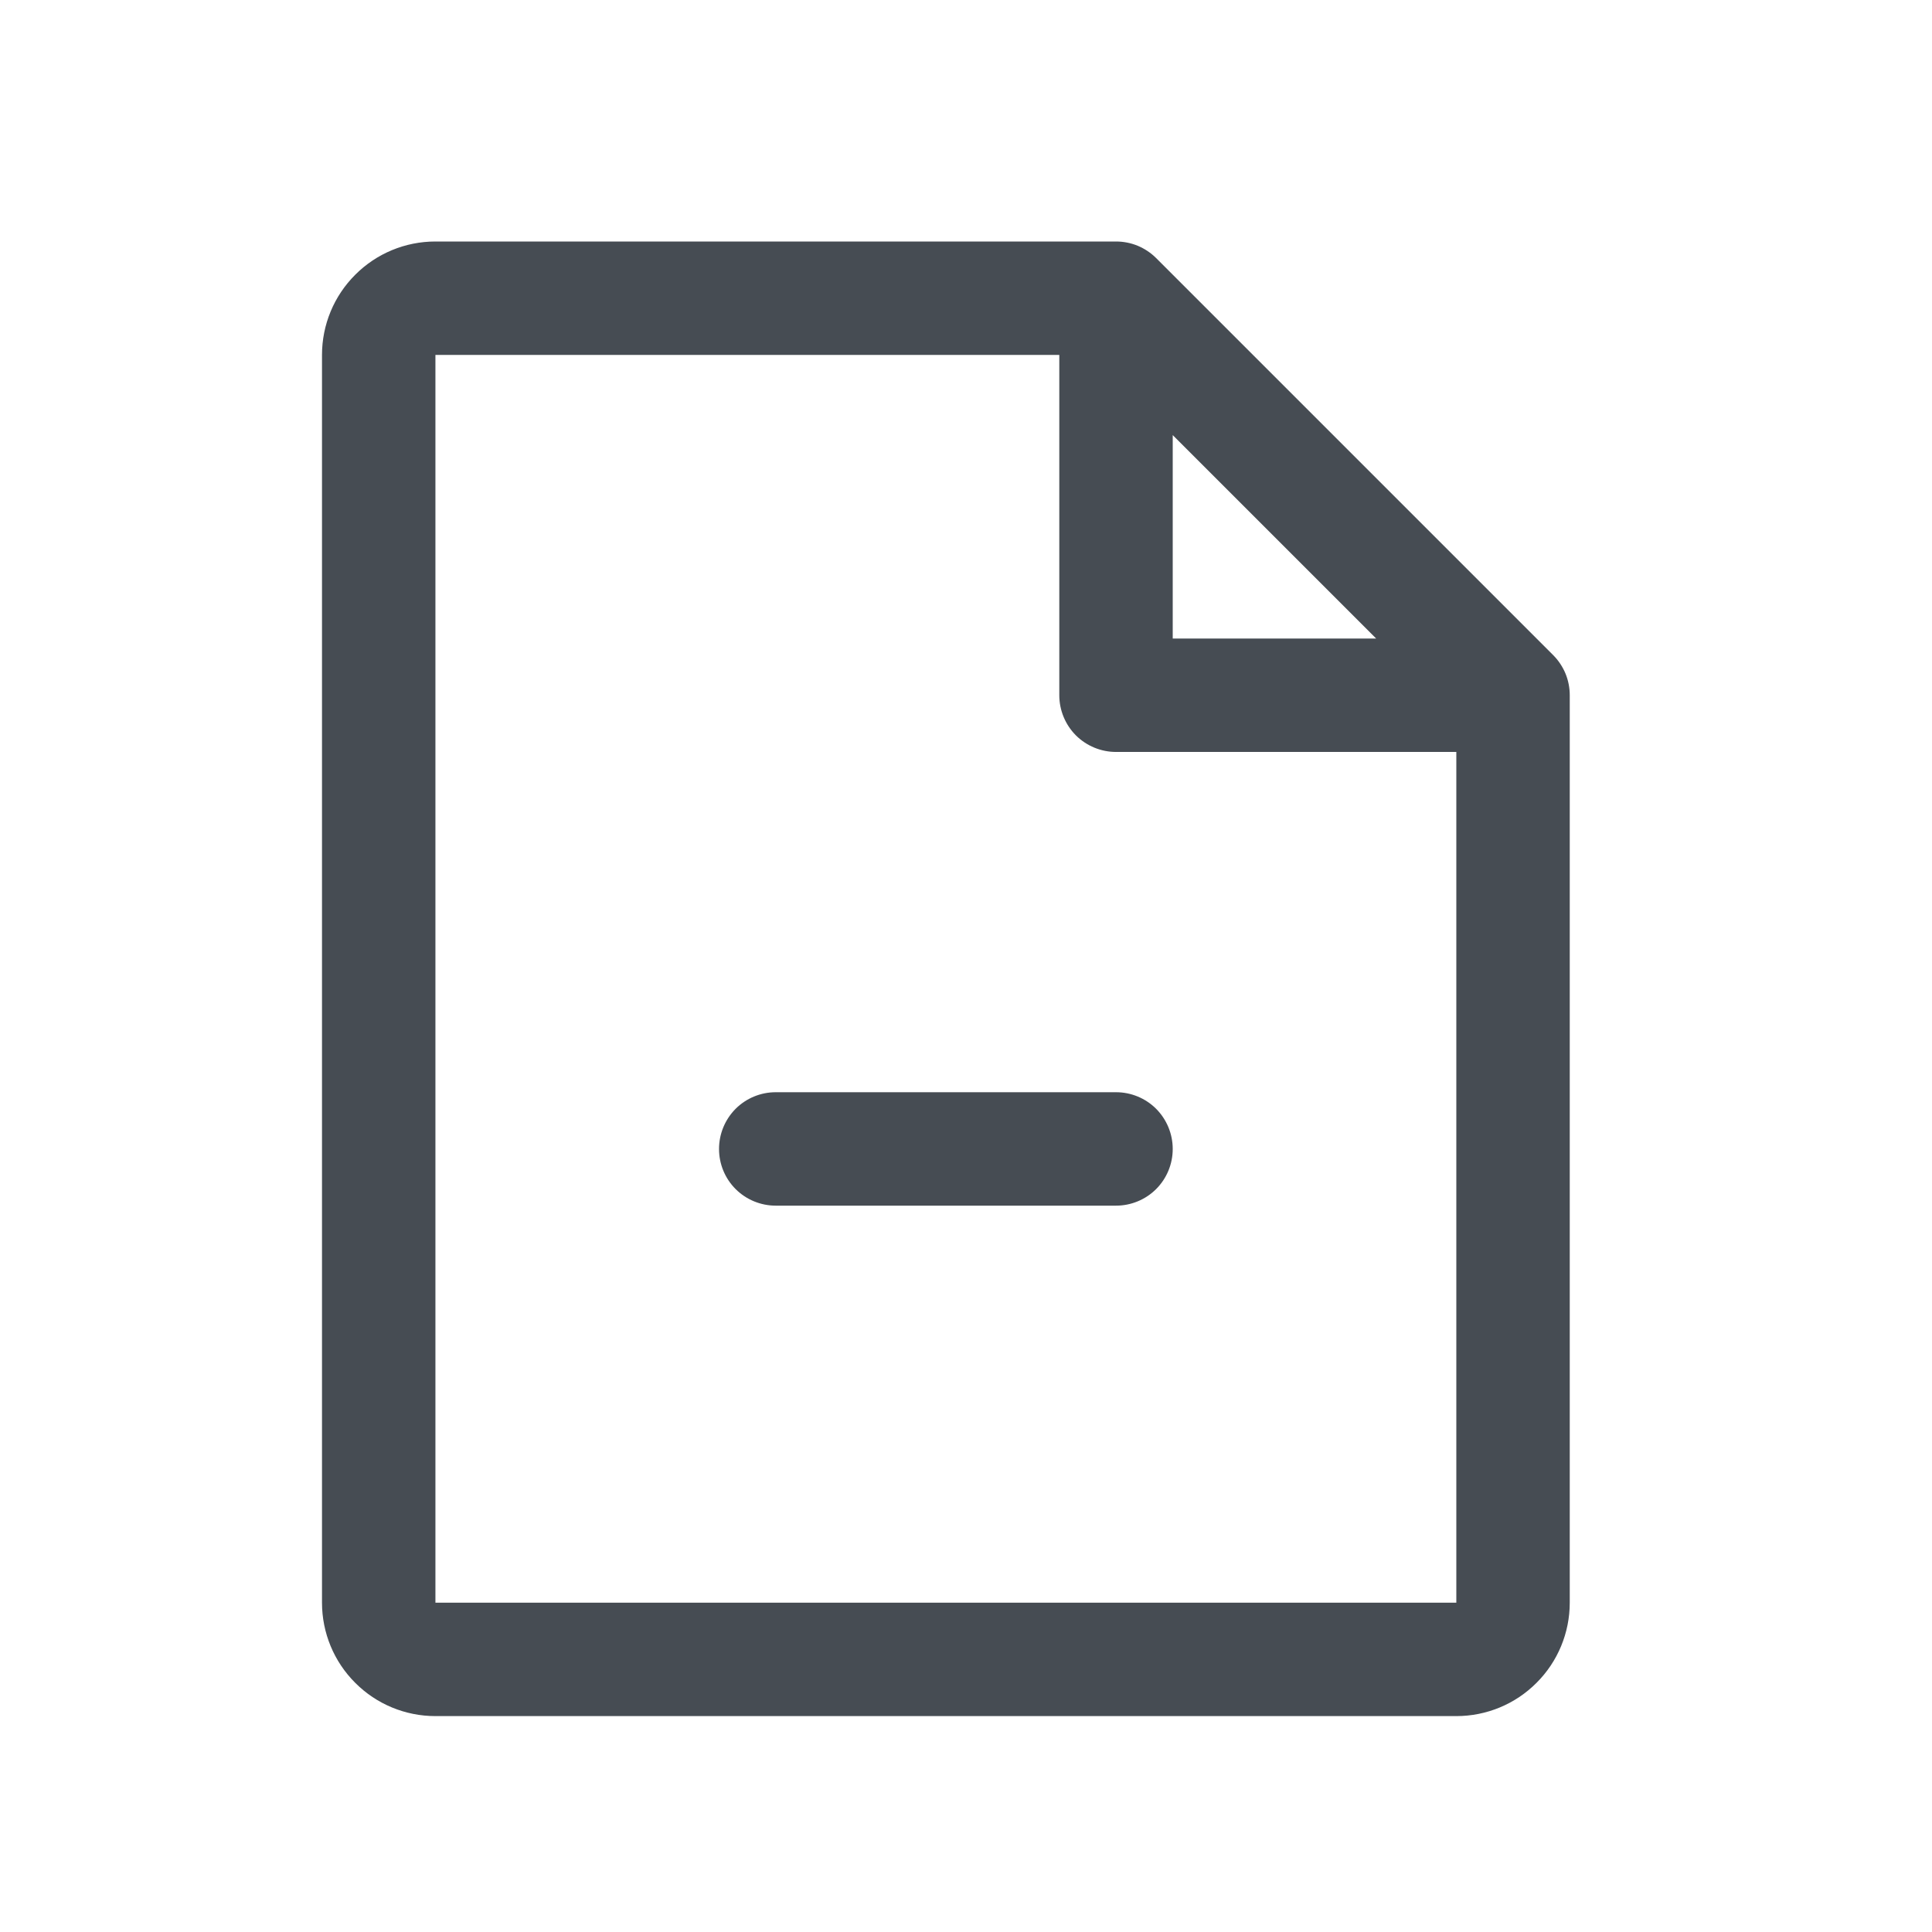
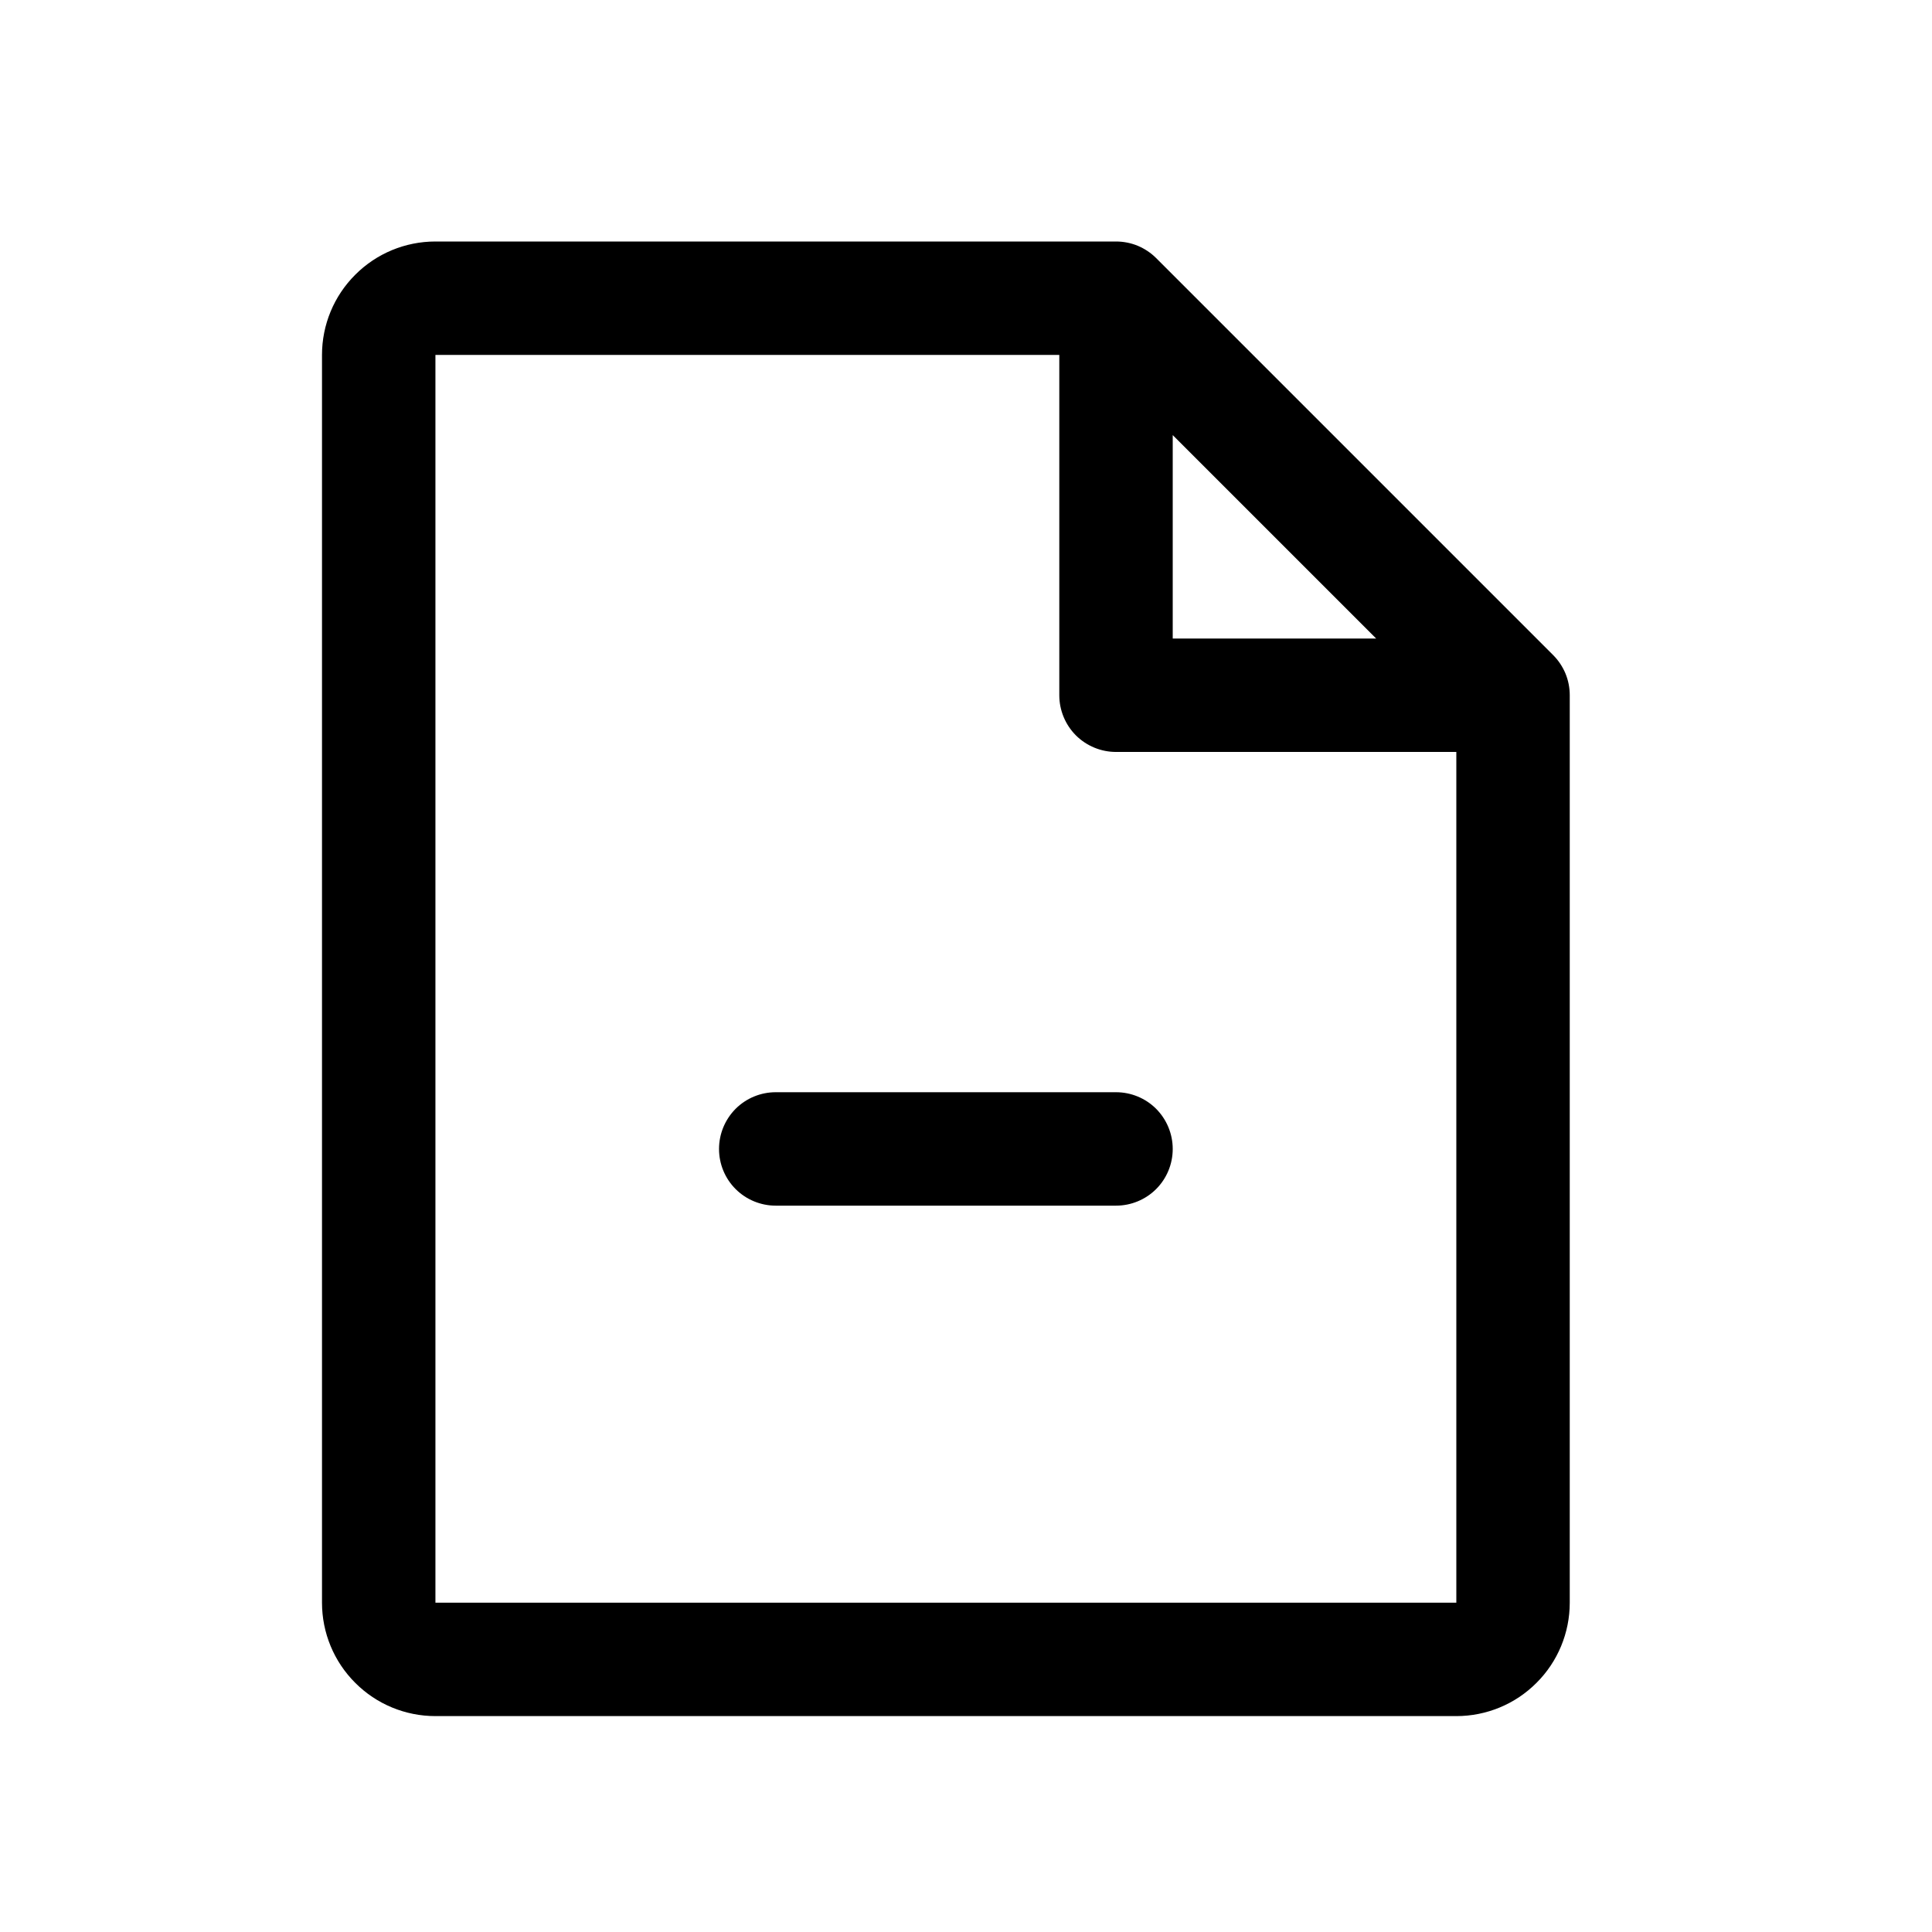
- <svg xmlns="http://www.w3.org/2000/svg" width="24" height="24" viewBox="0 0 24 24" fill="none">
-   <path d="M19.294 8.138L14.362 3.206C14.297 3.141 14.219 3.089 14.133 3.053C14.048 3.018 13.956 3 13.864 3H5.409C5.035 3 4.677 3.148 4.413 3.413C4.148 3.677 4 4.035 4 4.409V19.909C4 20.283 4.148 20.641 4.413 20.905C4.677 21.17 5.035 21.318 5.409 21.318H18.091C18.465 21.318 18.823 21.17 19.087 20.905C19.352 20.641 19.5 20.283 19.5 19.909V8.636C19.5 8.544 19.482 8.452 19.447 8.367C19.411 8.281 19.359 8.203 19.294 8.138ZM14.568 5.405L17.095 7.932H14.568V5.405ZM18.091 19.909H5.409V4.409H13.159V8.636C13.159 8.823 13.233 9.002 13.365 9.135C13.498 9.267 13.677 9.341 13.864 9.341H18.091V19.909ZM14.568 14.273C14.568 14.46 14.494 14.639 14.362 14.771C14.23 14.903 14.05 14.977 13.864 14.977H9.636C9.45 14.977 9.27 14.903 9.138 14.771C9.006 14.639 8.932 14.46 8.932 14.273C8.932 14.086 9.006 13.907 9.138 13.774C9.27 13.642 9.45 13.568 9.636 13.568H13.864C14.05 13.568 14.23 13.642 14.362 13.774C14.494 13.907 14.568 14.086 14.568 14.273Z" fill="#464C53" />
+ <svg xmlns="http://www.w3.org/2000/svg" viewBox="0 0 24 24" fill="none">
+   <path d="M19.294 8.138L14.362 3.206C14.297 3.141 14.219 3.089 14.133 3.053C14.048 3.018 13.956 3 13.864 3H5.409C5.035 3 4.677 3.148 4.413 3.413C4.148 3.677 4 4.035 4 4.409V19.909C4 20.283 4.148 20.641 4.413 20.905C4.677 21.17 5.035 21.318 5.409 21.318H18.091C18.465 21.318 18.823 21.17 19.087 20.905C19.352 20.641 19.5 20.283 19.5 19.909V8.636C19.5 8.544 19.482 8.452 19.447 8.367C19.411 8.281 19.359 8.203 19.294 8.138ZM14.568 5.405L17.095 7.932H14.568V5.405ZM18.091 19.909H5.409V4.409H13.159V8.636C13.159 8.823 13.233 9.002 13.365 9.135C13.498 9.267 13.677 9.341 13.864 9.341H18.091V19.909ZM14.568 14.273C14.568 14.46 14.494 14.639 14.362 14.771C14.23 14.903 14.05 14.977 13.864 14.977H9.636C9.45 14.977 9.27 14.903 9.138 14.771C9.006 14.639 8.932 14.46 8.932 14.273C8.932 14.086 9.006 13.907 9.138 13.774C9.27 13.642 9.45 13.568 9.636 13.568H13.864C14.05 13.568 14.23 13.642 14.362 13.774C14.494 13.907 14.568 14.086 14.568 14.273Z" fill="currentColor" />
</svg>
